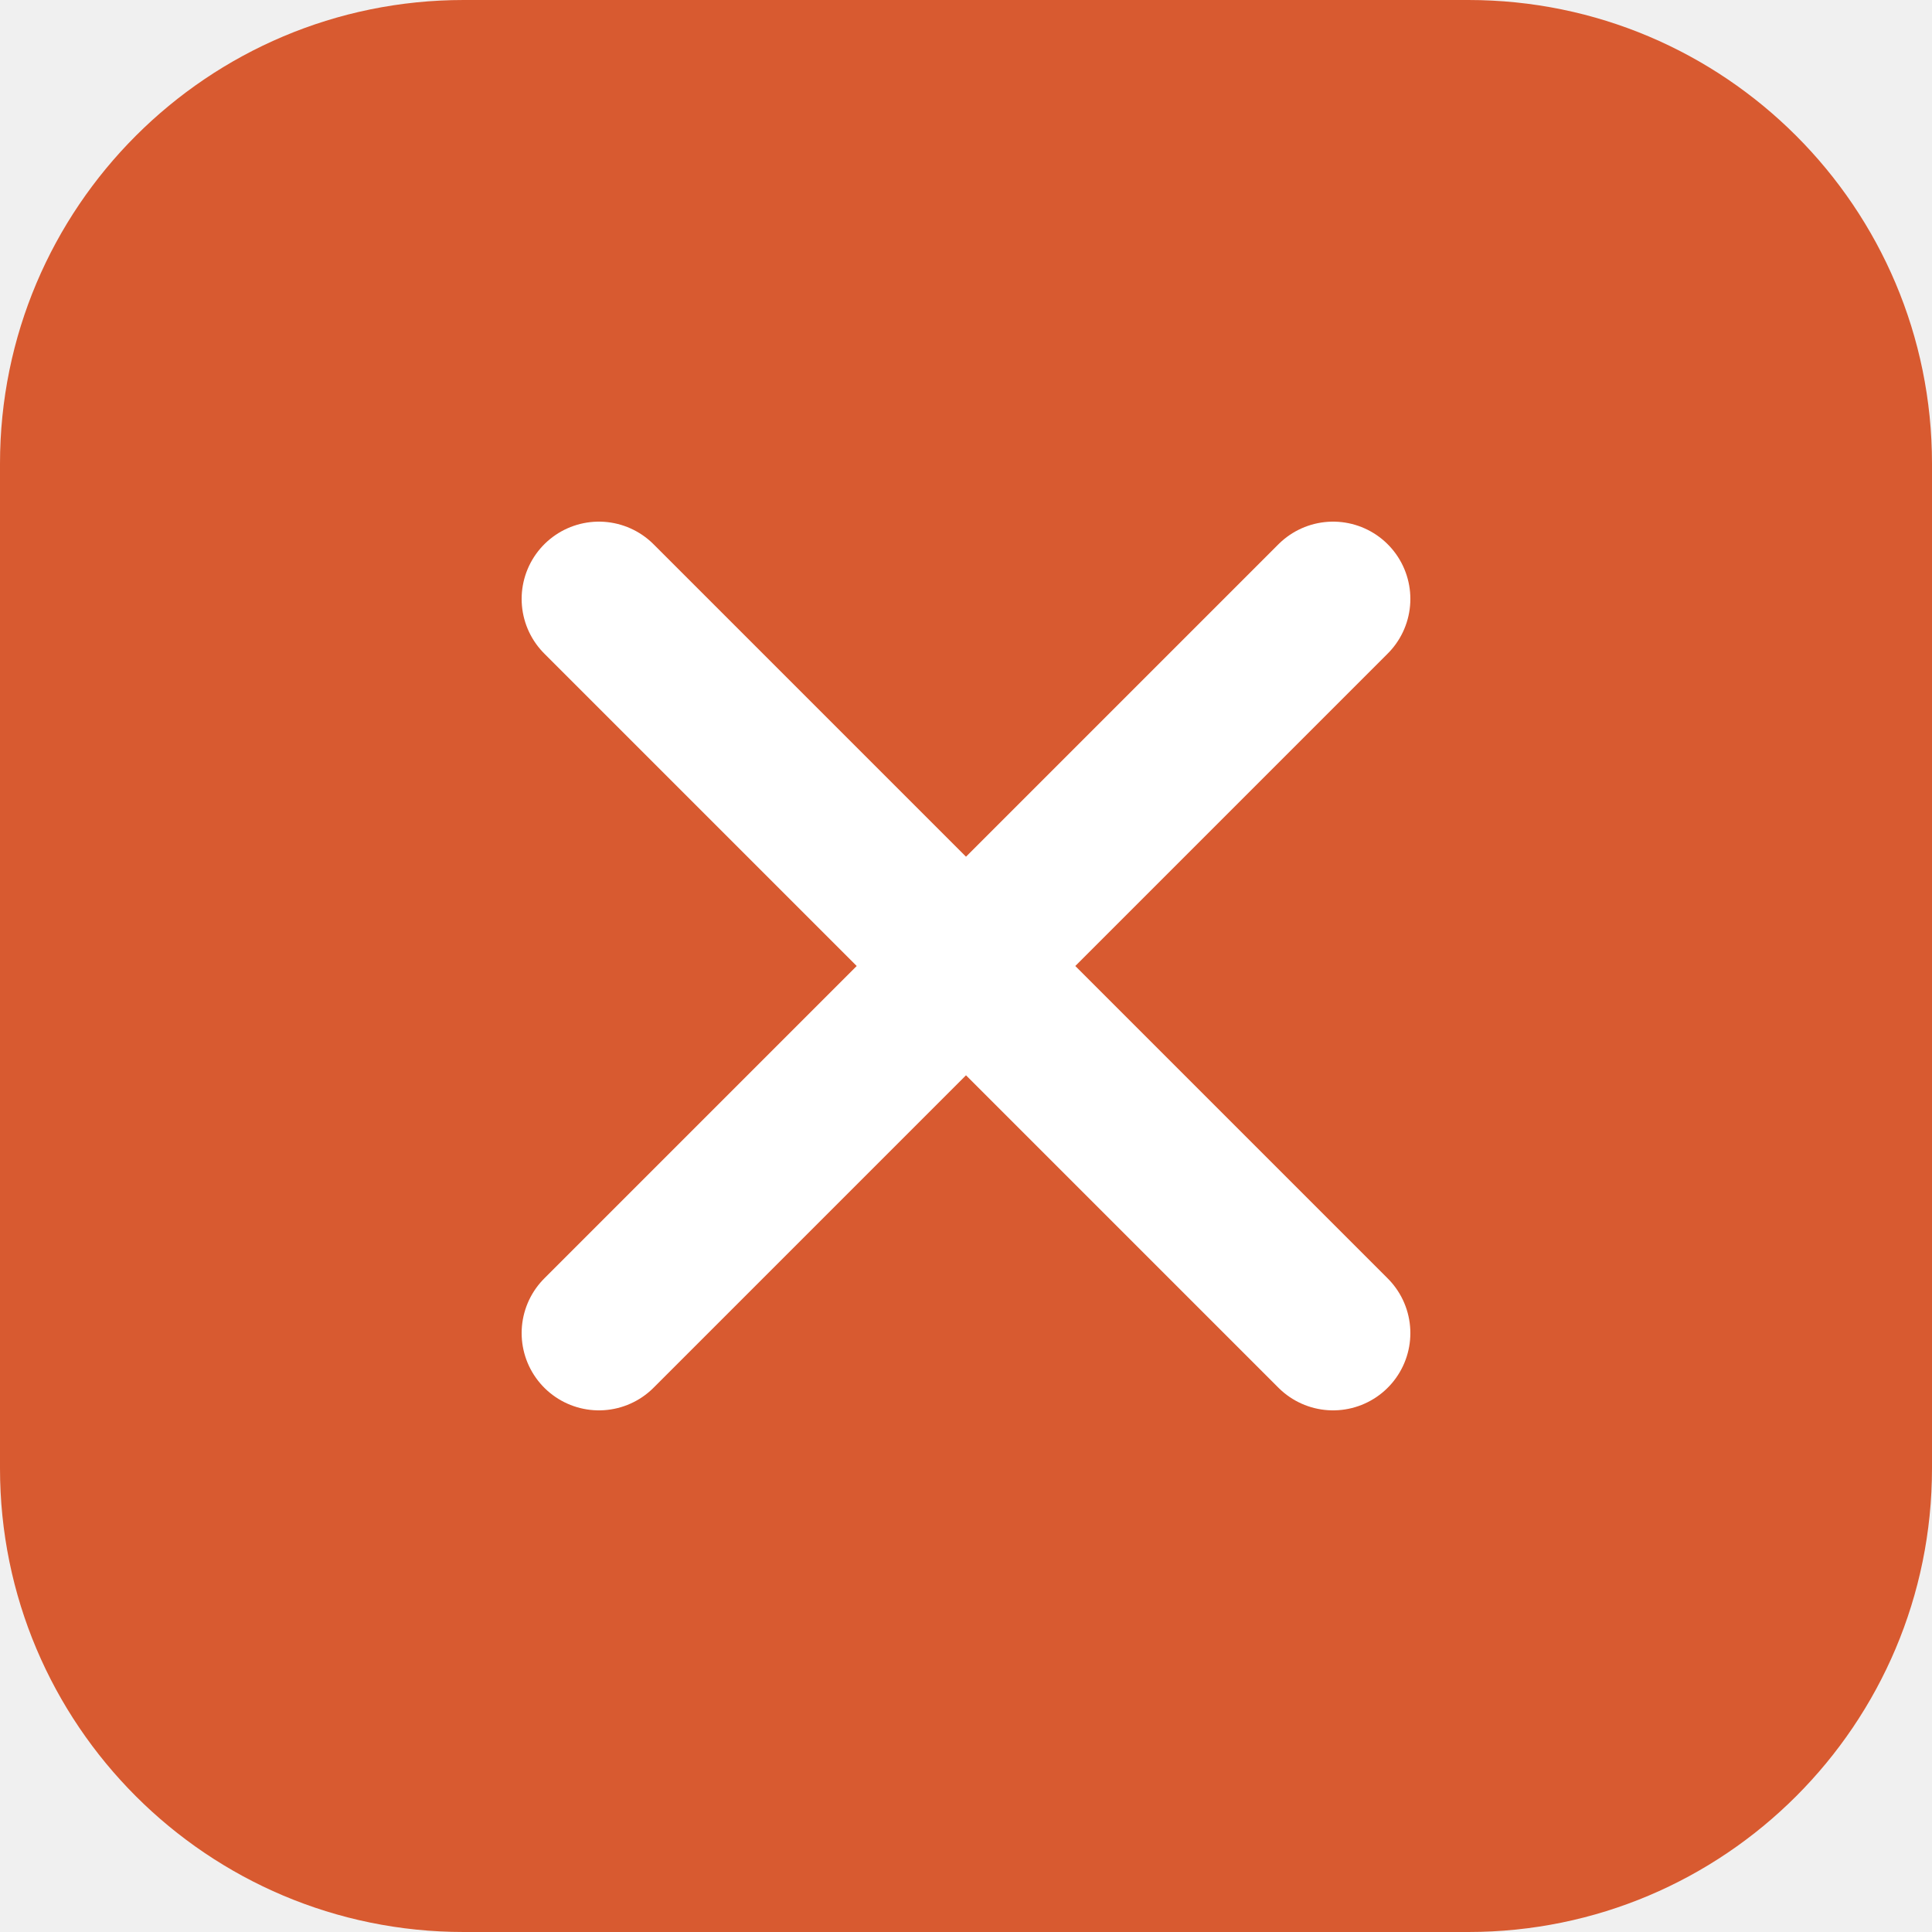
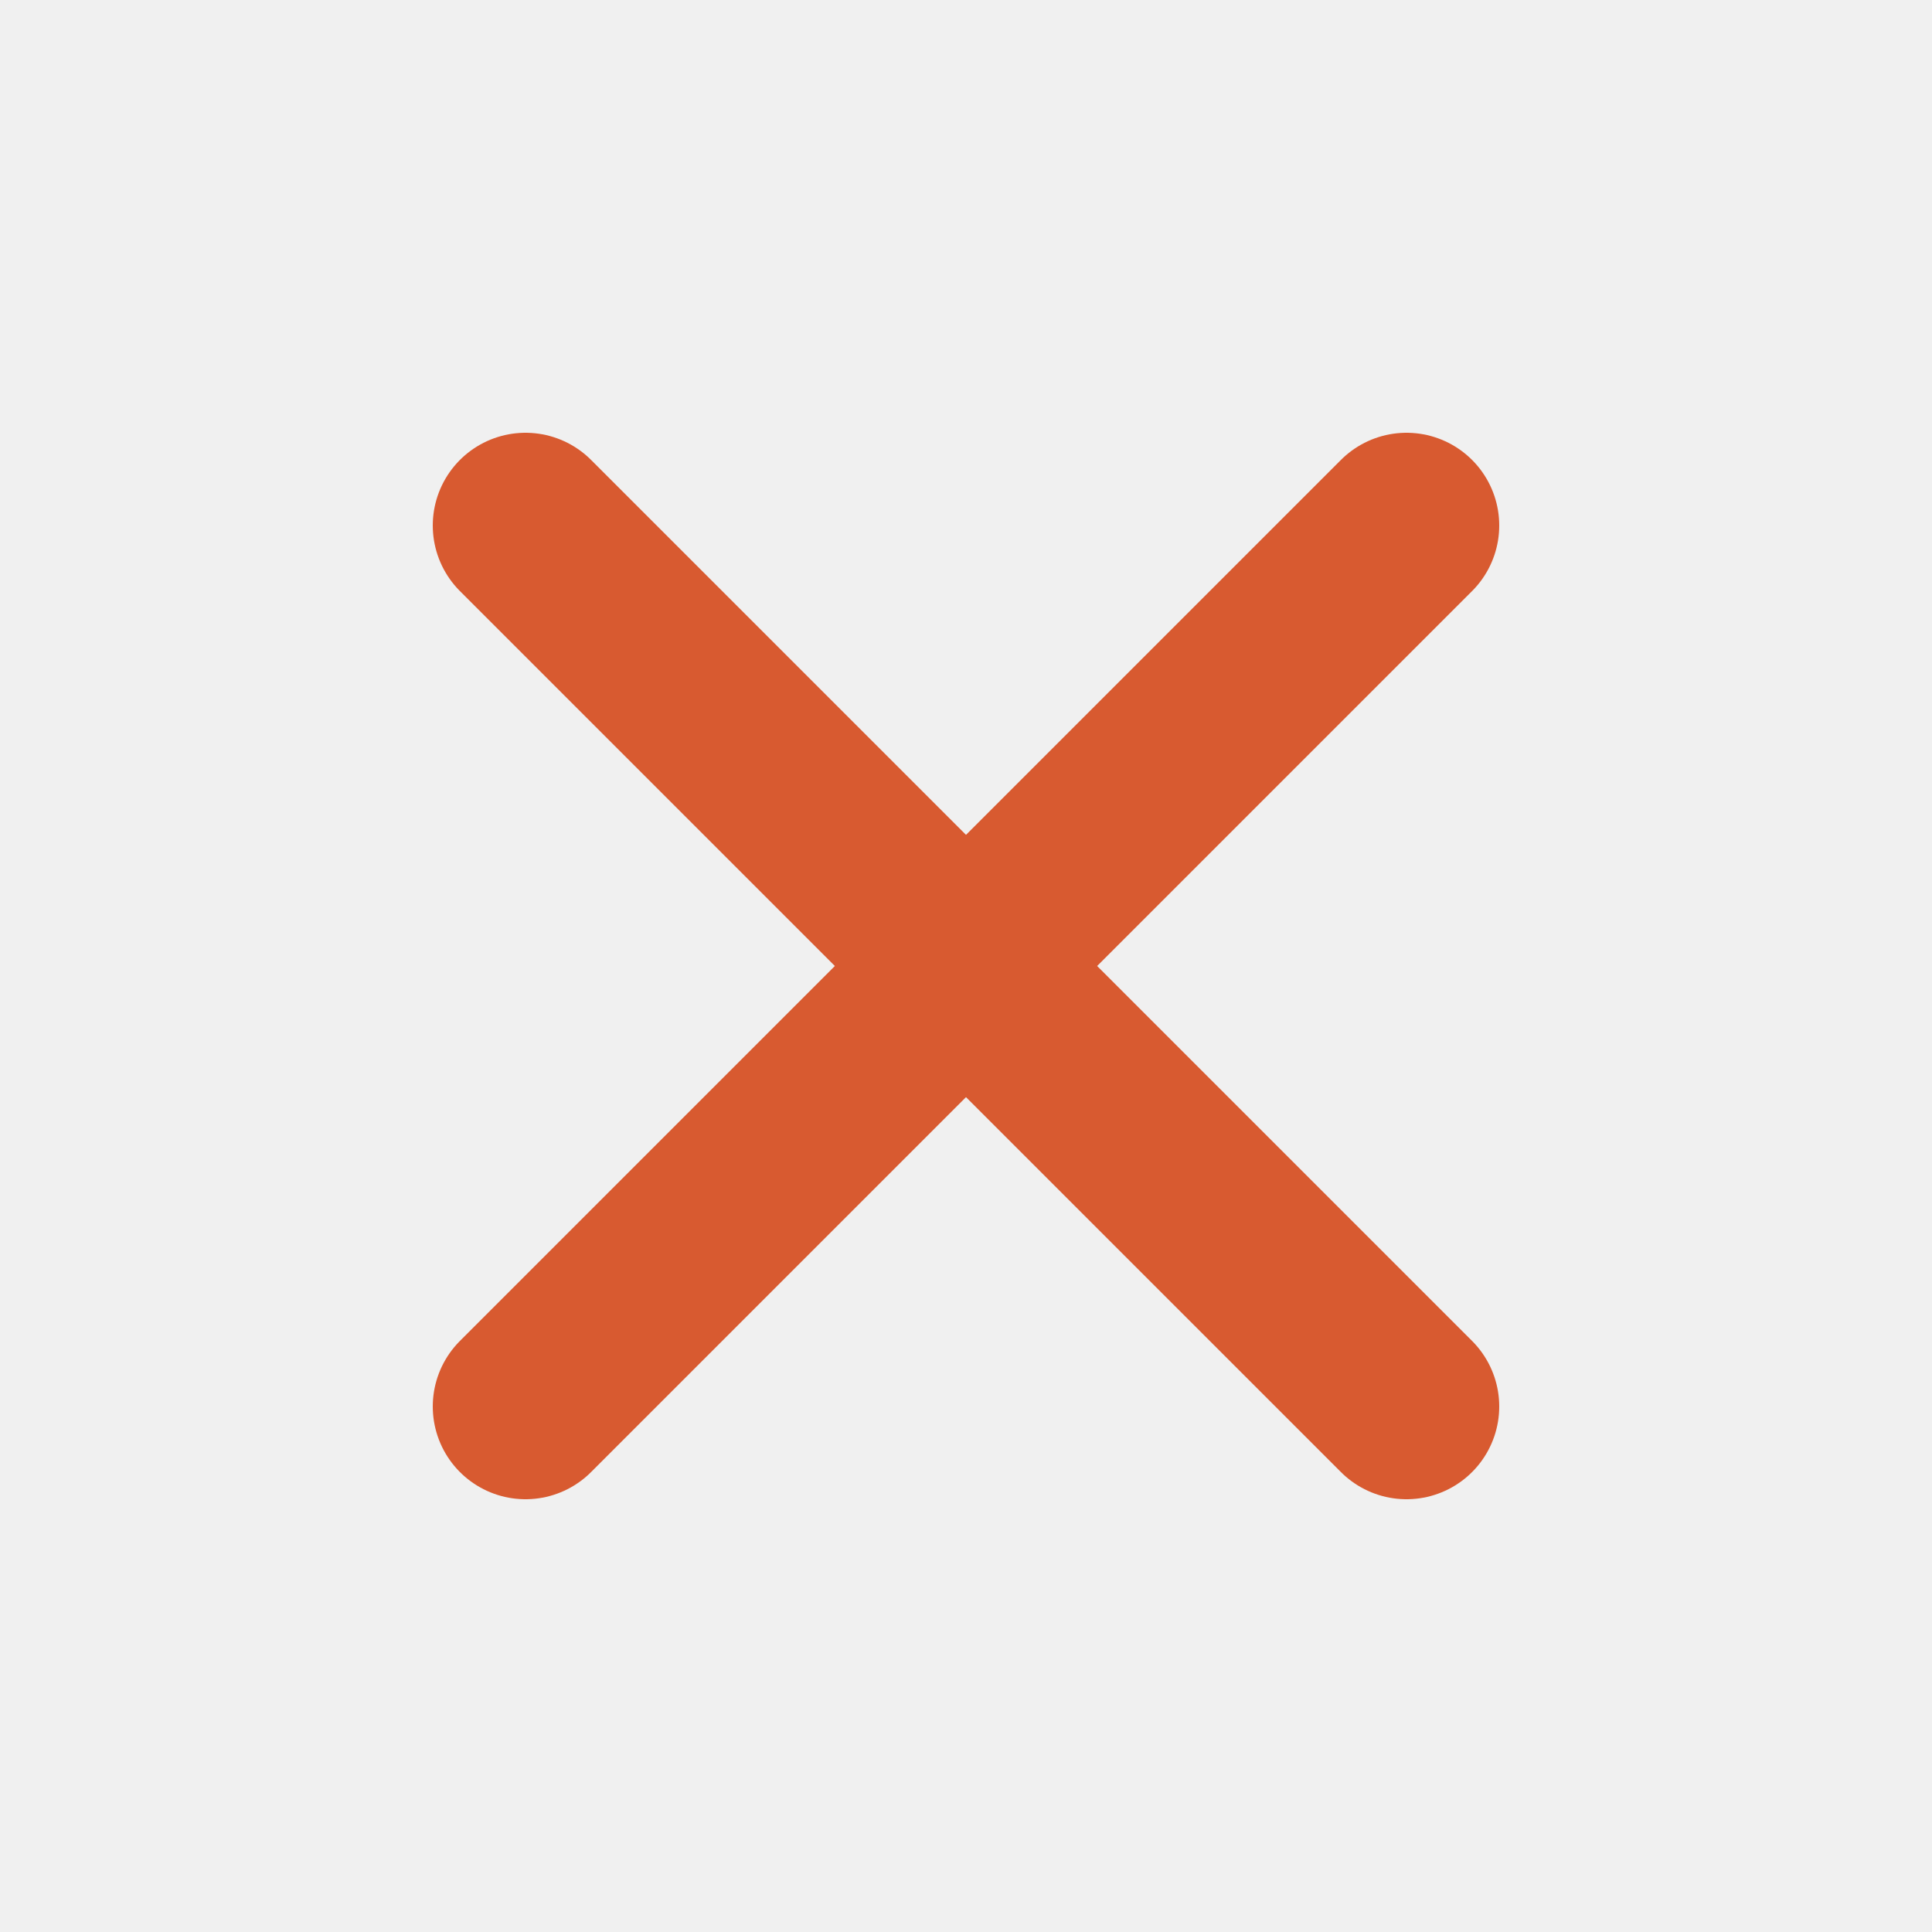
<svg xmlns="http://www.w3.org/2000/svg" viewBox="0 0 100 100" width="100" height="100">
-   <rect width="100" height="100" rx="24" fill="#D85A30" />
-   <g fill="none" stroke="#fff" stroke-width="7" stroke-linecap="round" stroke-linejoin="round">
+   <g transform="translate(-10 -10) scale(1.2)" fill="none" stroke="#D85A30" stroke-width="7" stroke-linecap="round" stroke-linejoin="round">
    <path d="M31 31l38 38M69 31L31 69" stroke-width="8" />
  </g>
</svg>
